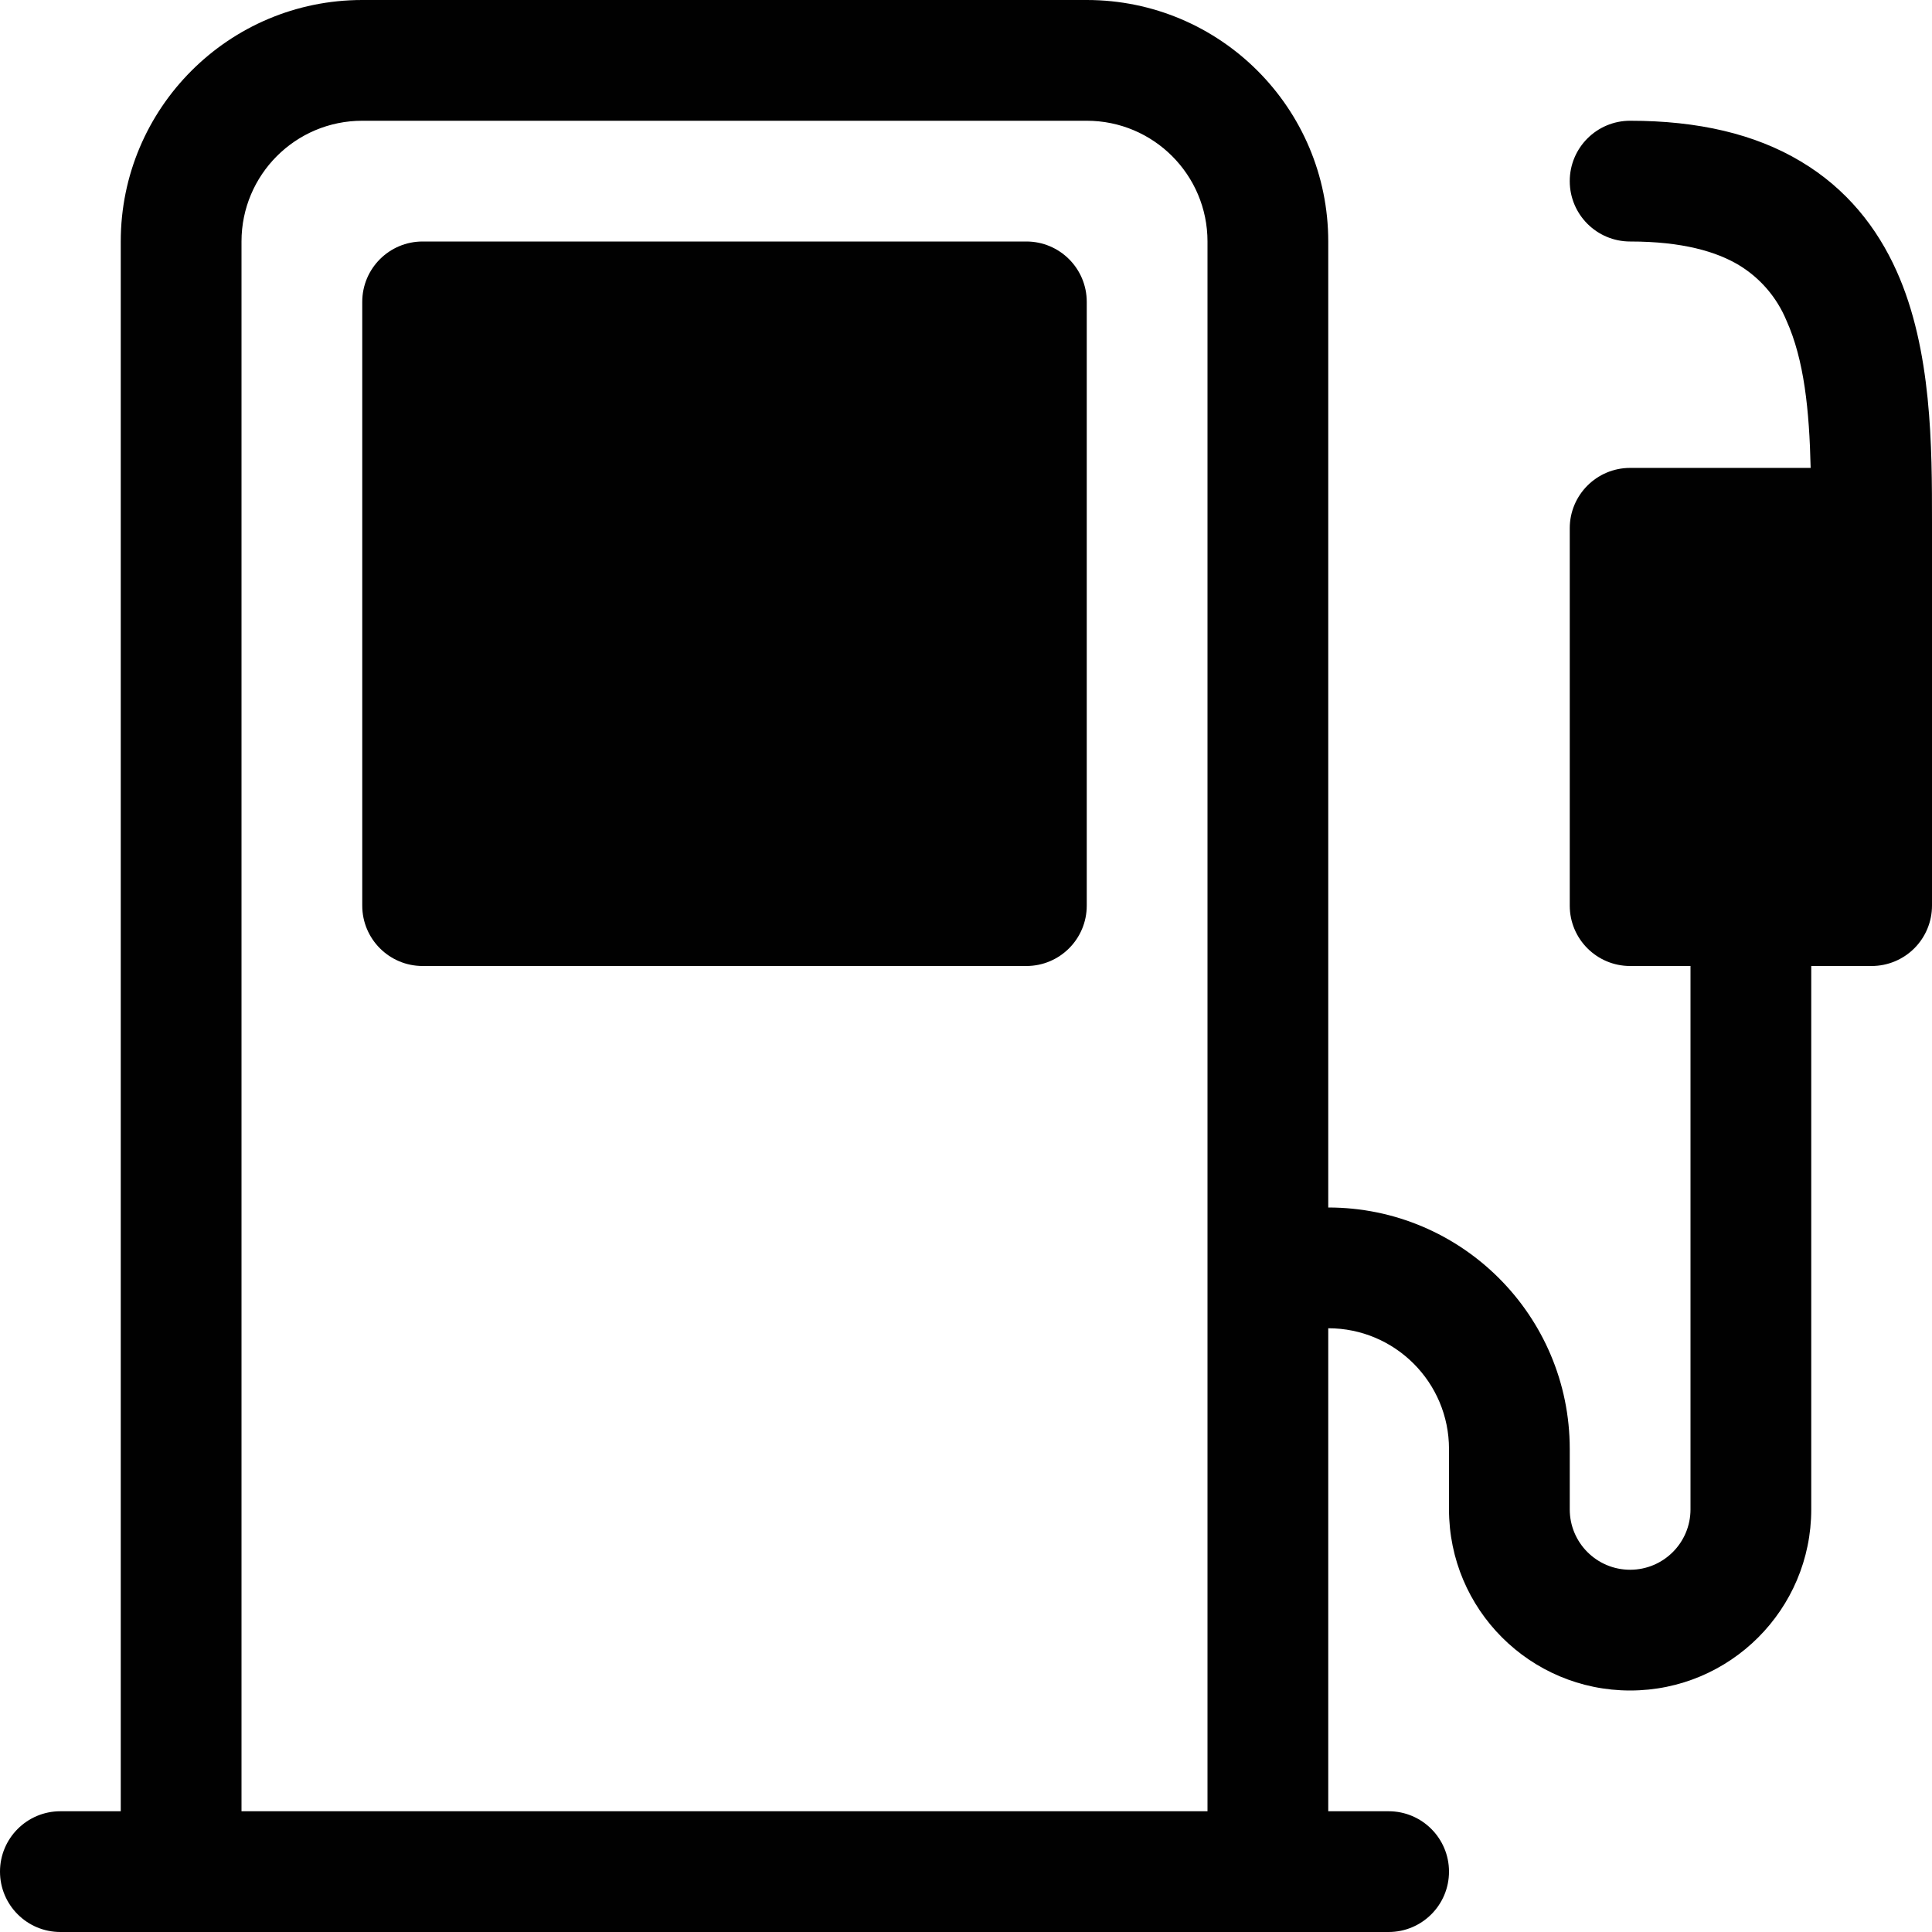
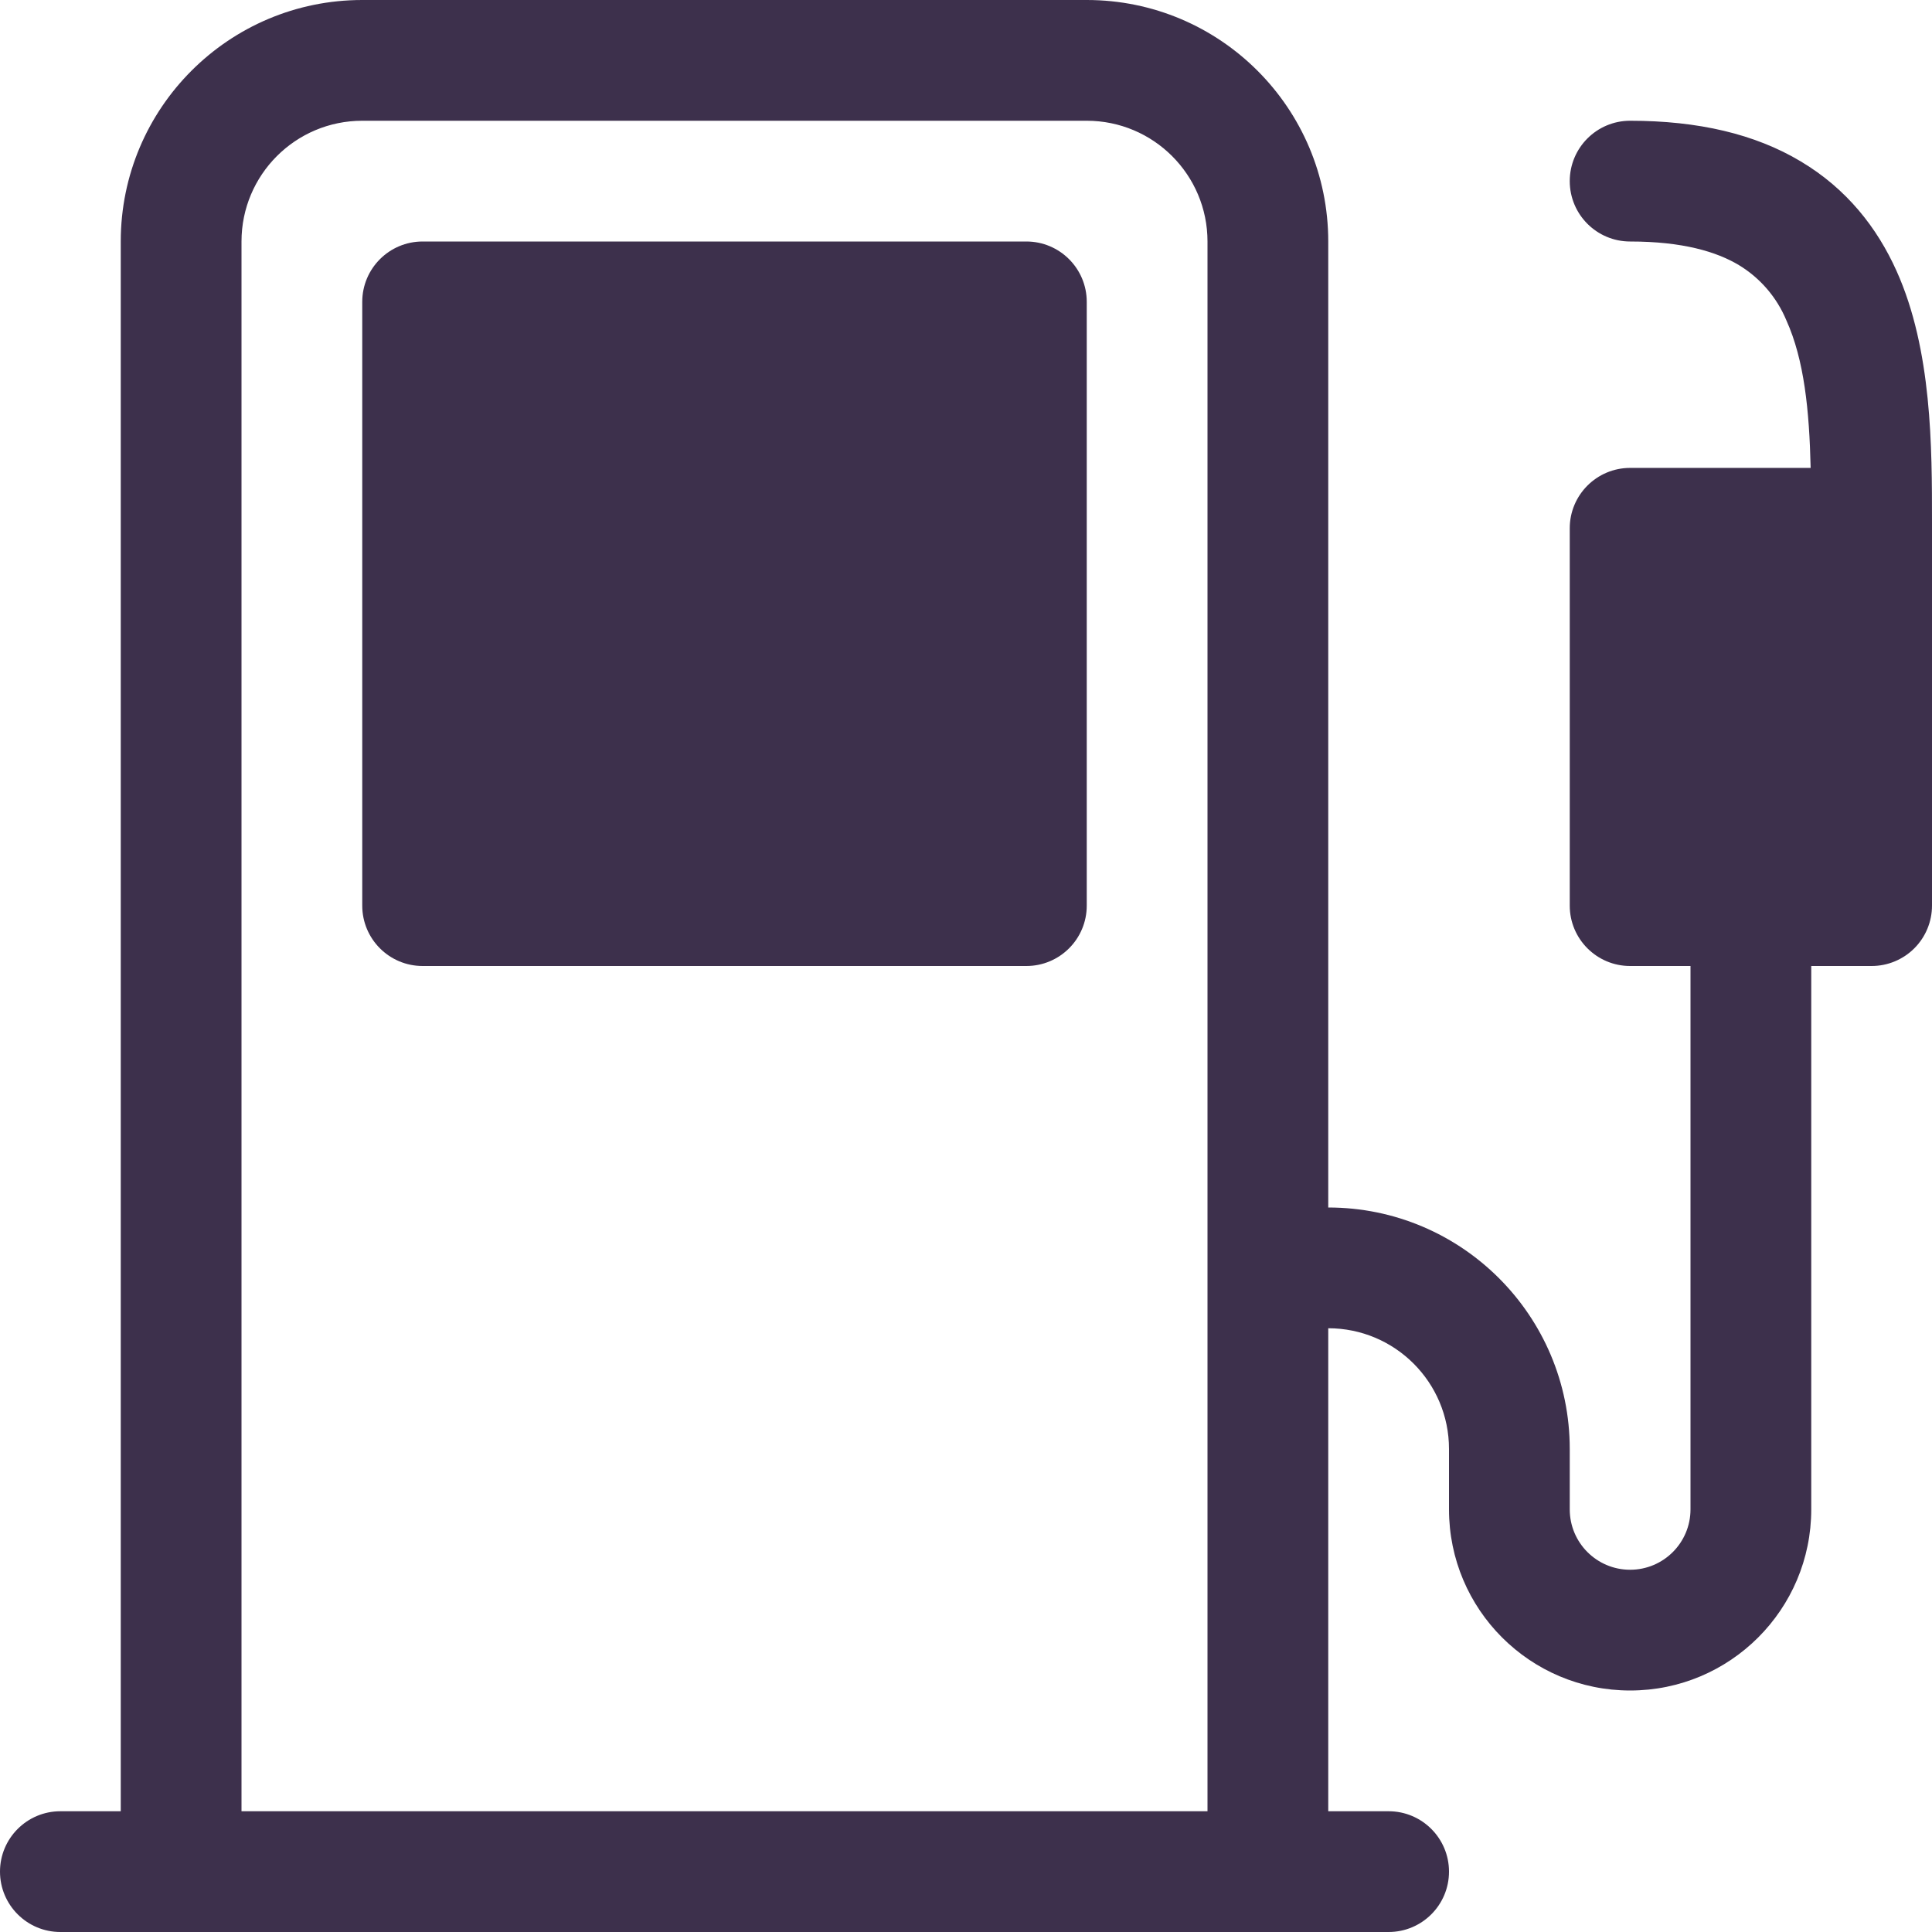
<svg xmlns="http://www.w3.org/2000/svg" width="16" height="16" viewBox="0 0 16 16">
-   <path d="M3 2.5a.5.5 0 0 1 .5-.5h5a.5.5 0 0 1 .5.5v5a.5.5 0 0 1-.5.5h-5a.5.5 0 0 1-.5-.5v-5Z" fill="#010101" />
-   <path d="M1 2a2 2 0 0 1 2-2h6a2 2 0 0 1 2 2v8a2 2 0 0 1 2 2v.5a.5.5 0 0 0 1 0V8h-.5a.5.5 0 0 1-.5-.5V4.375a.5.5 0 0 1 .5-.5h1.495c-.011-.476-.053-.894-.201-1.222a.97.97 0 0 0-.394-.458c-.184-.11-.464-.195-.9-.195a.5.5 0 0 1 0-1c.564 0 1.034.11 1.412.336.383.228.634.551.794.907.295.655.294 1.465.294 2.081v3.175a.5.5 0 0 1-.5.501H15v4.5a1.5 1.5 0 0 1-3 0V12a1 1 0 0 0-1-1v4h.5a.5.5 0 0 1 0 1H.5a.5.5 0 0 1 0-1H1V2Zm9 0a1 1 0 0 0-1-1H3a1 1 0 0 0-1 1v13h8V2Z" fill="#010101" />
+   <path d="M3 2.5a.5.5 0 0 1 .5-.5h5a.5.5 0 0 1 .5.5v5a.5.5 0 0 1-.5.5h-5a.5.5 0 0 1-.5-.5v-5Z" fill="#3d304c" />
+   <path d="M1 2a2 2 0 0 1 2-2h6a2 2 0 0 1 2 2v8a2 2 0 0 1 2 2v.5a.5.5 0 0 0 1 0V8h-.5a.5.5 0 0 1-.5-.5V4.375a.5.5 0 0 1 .5-.5h1.495c-.011-.476-.053-.894-.201-1.222a.97.97 0 0 0-.394-.458c-.184-.11-.464-.195-.9-.195a.5.5 0 0 1 0-1c.564 0 1.034.11 1.412.336.383.228.634.551.794.907.295.655.294 1.465.294 2.081v3.175a.5.5 0 0 1-.5.501H15v4.5a1.5 1.5 0 0 1-3 0V12a1 1 0 0 0-1-1v4h.5a.5.5 0 0 1 0 1H.5a.5.5 0 0 1 0-1H1V2Zm9 0a1 1 0 0 0-1-1H3a1 1 0 0 0-1 1v13h8V2Z" fill="#3d304c" />
</svg>
